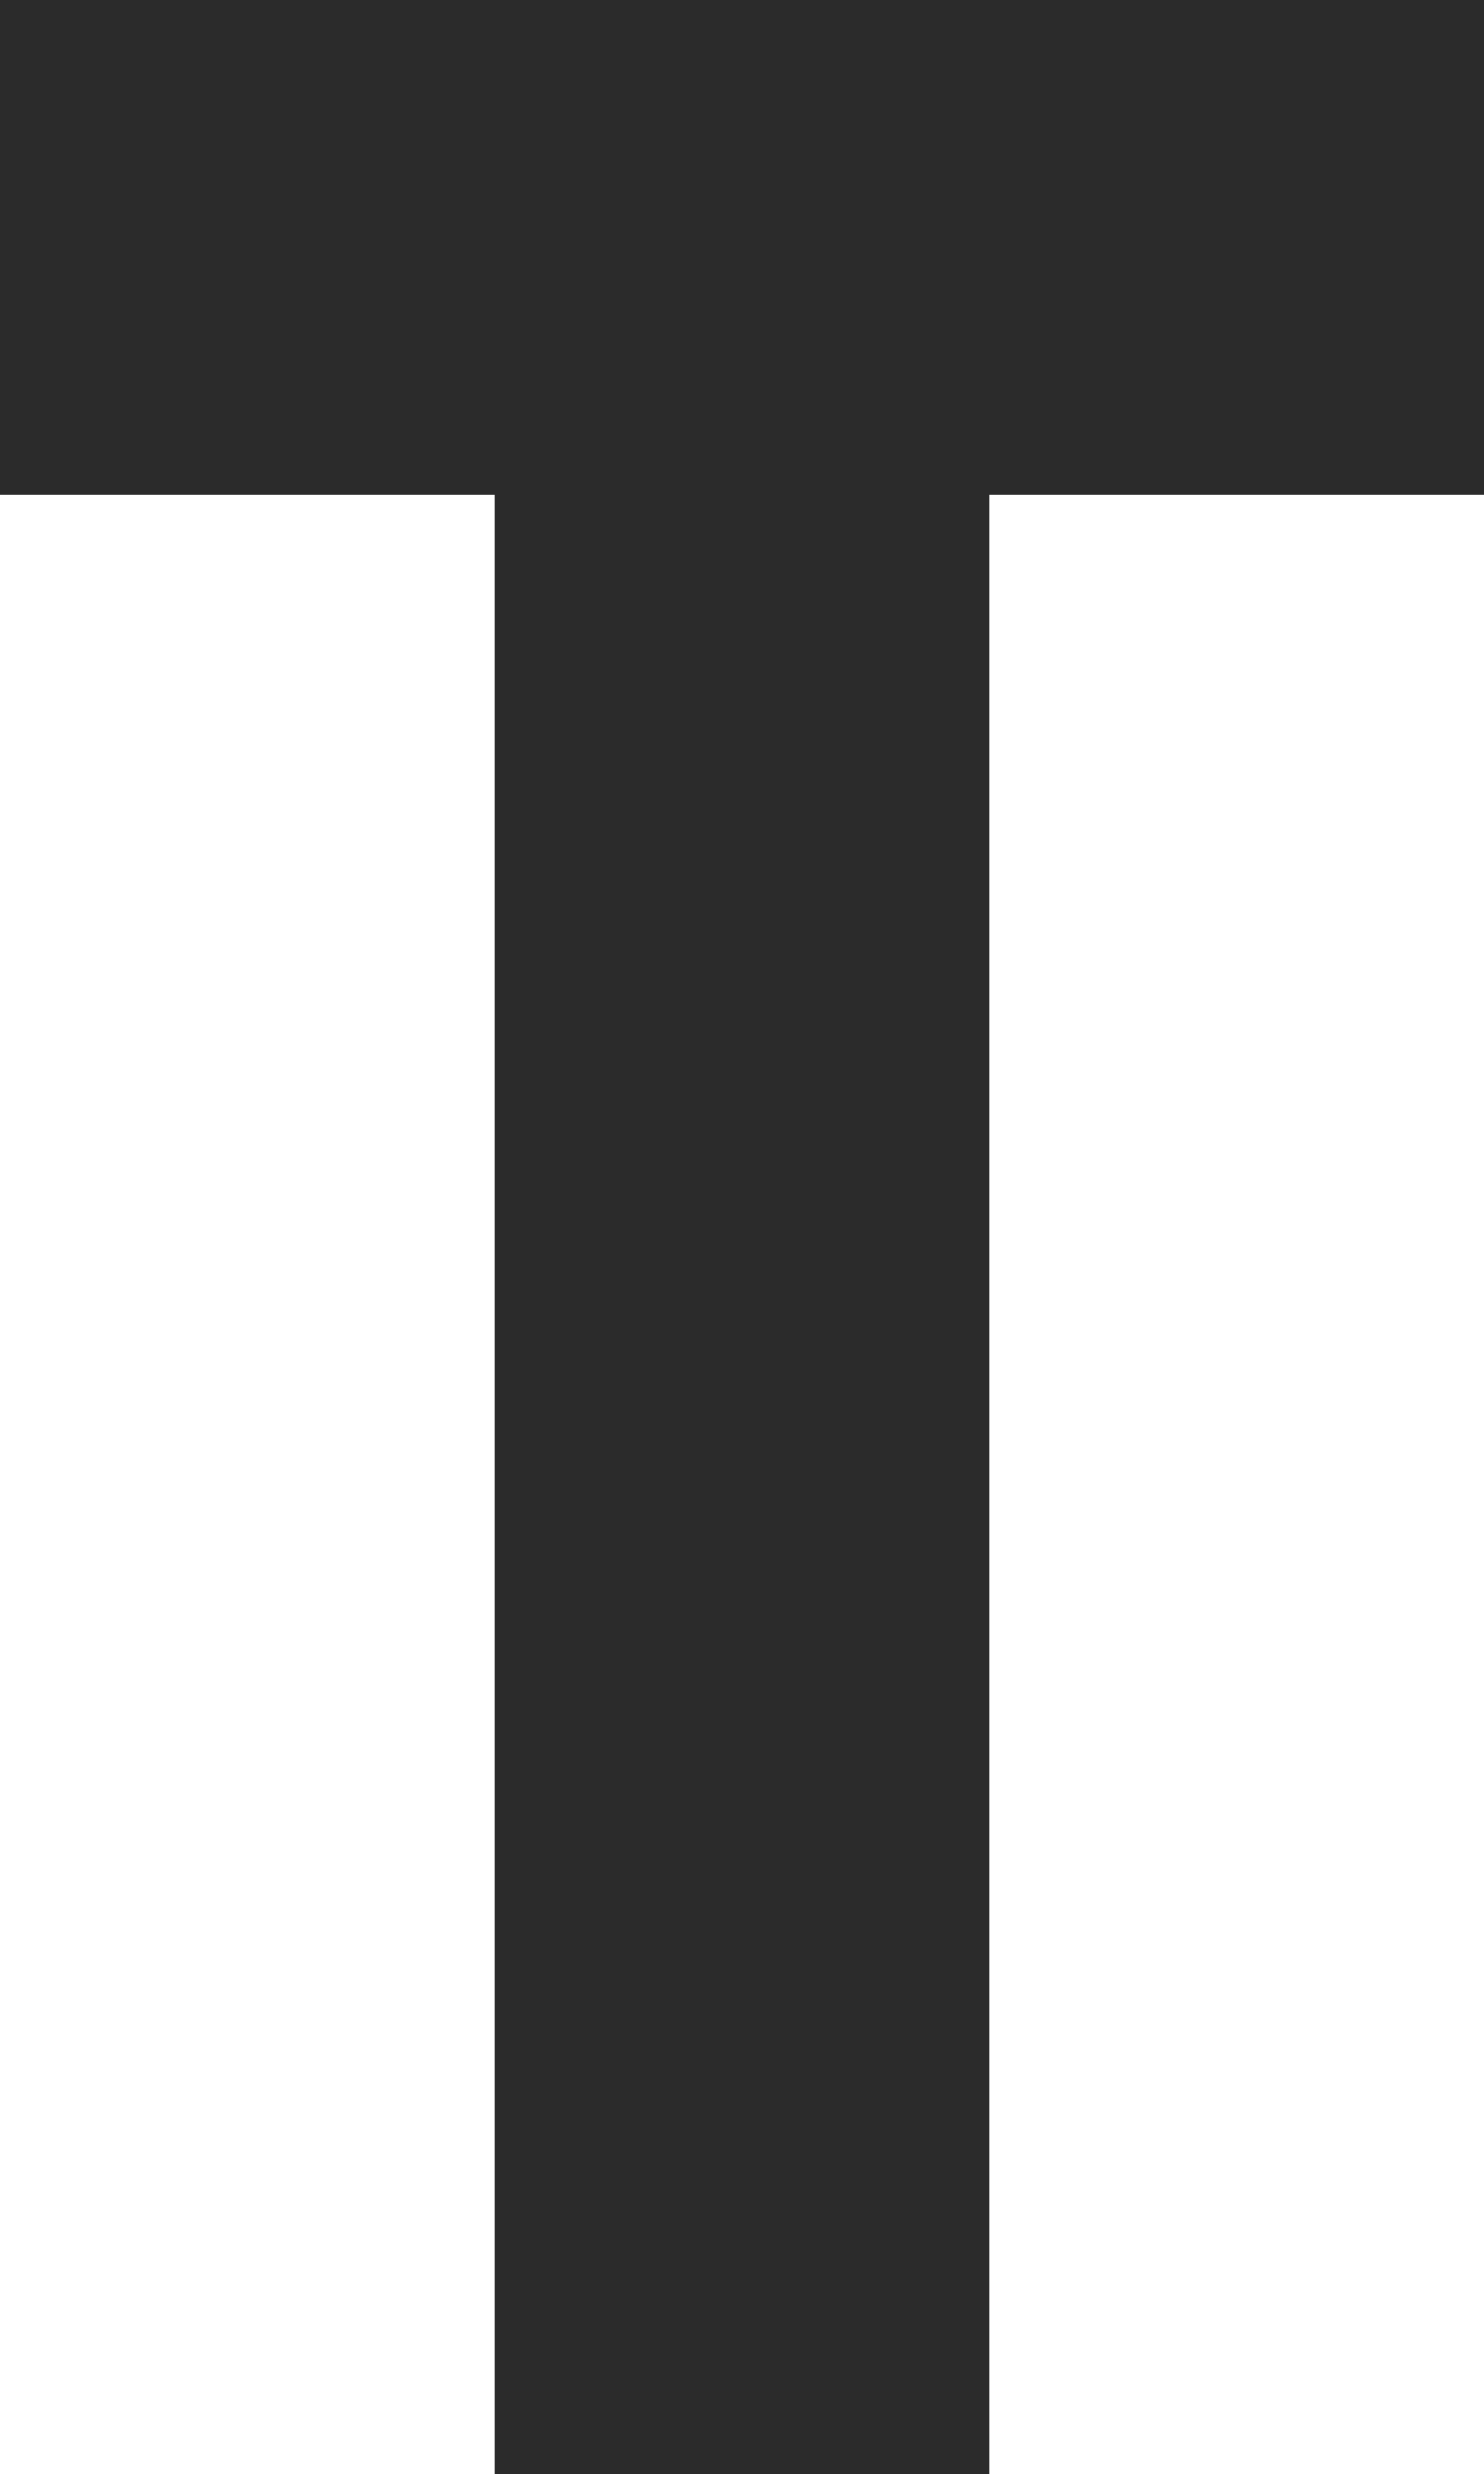
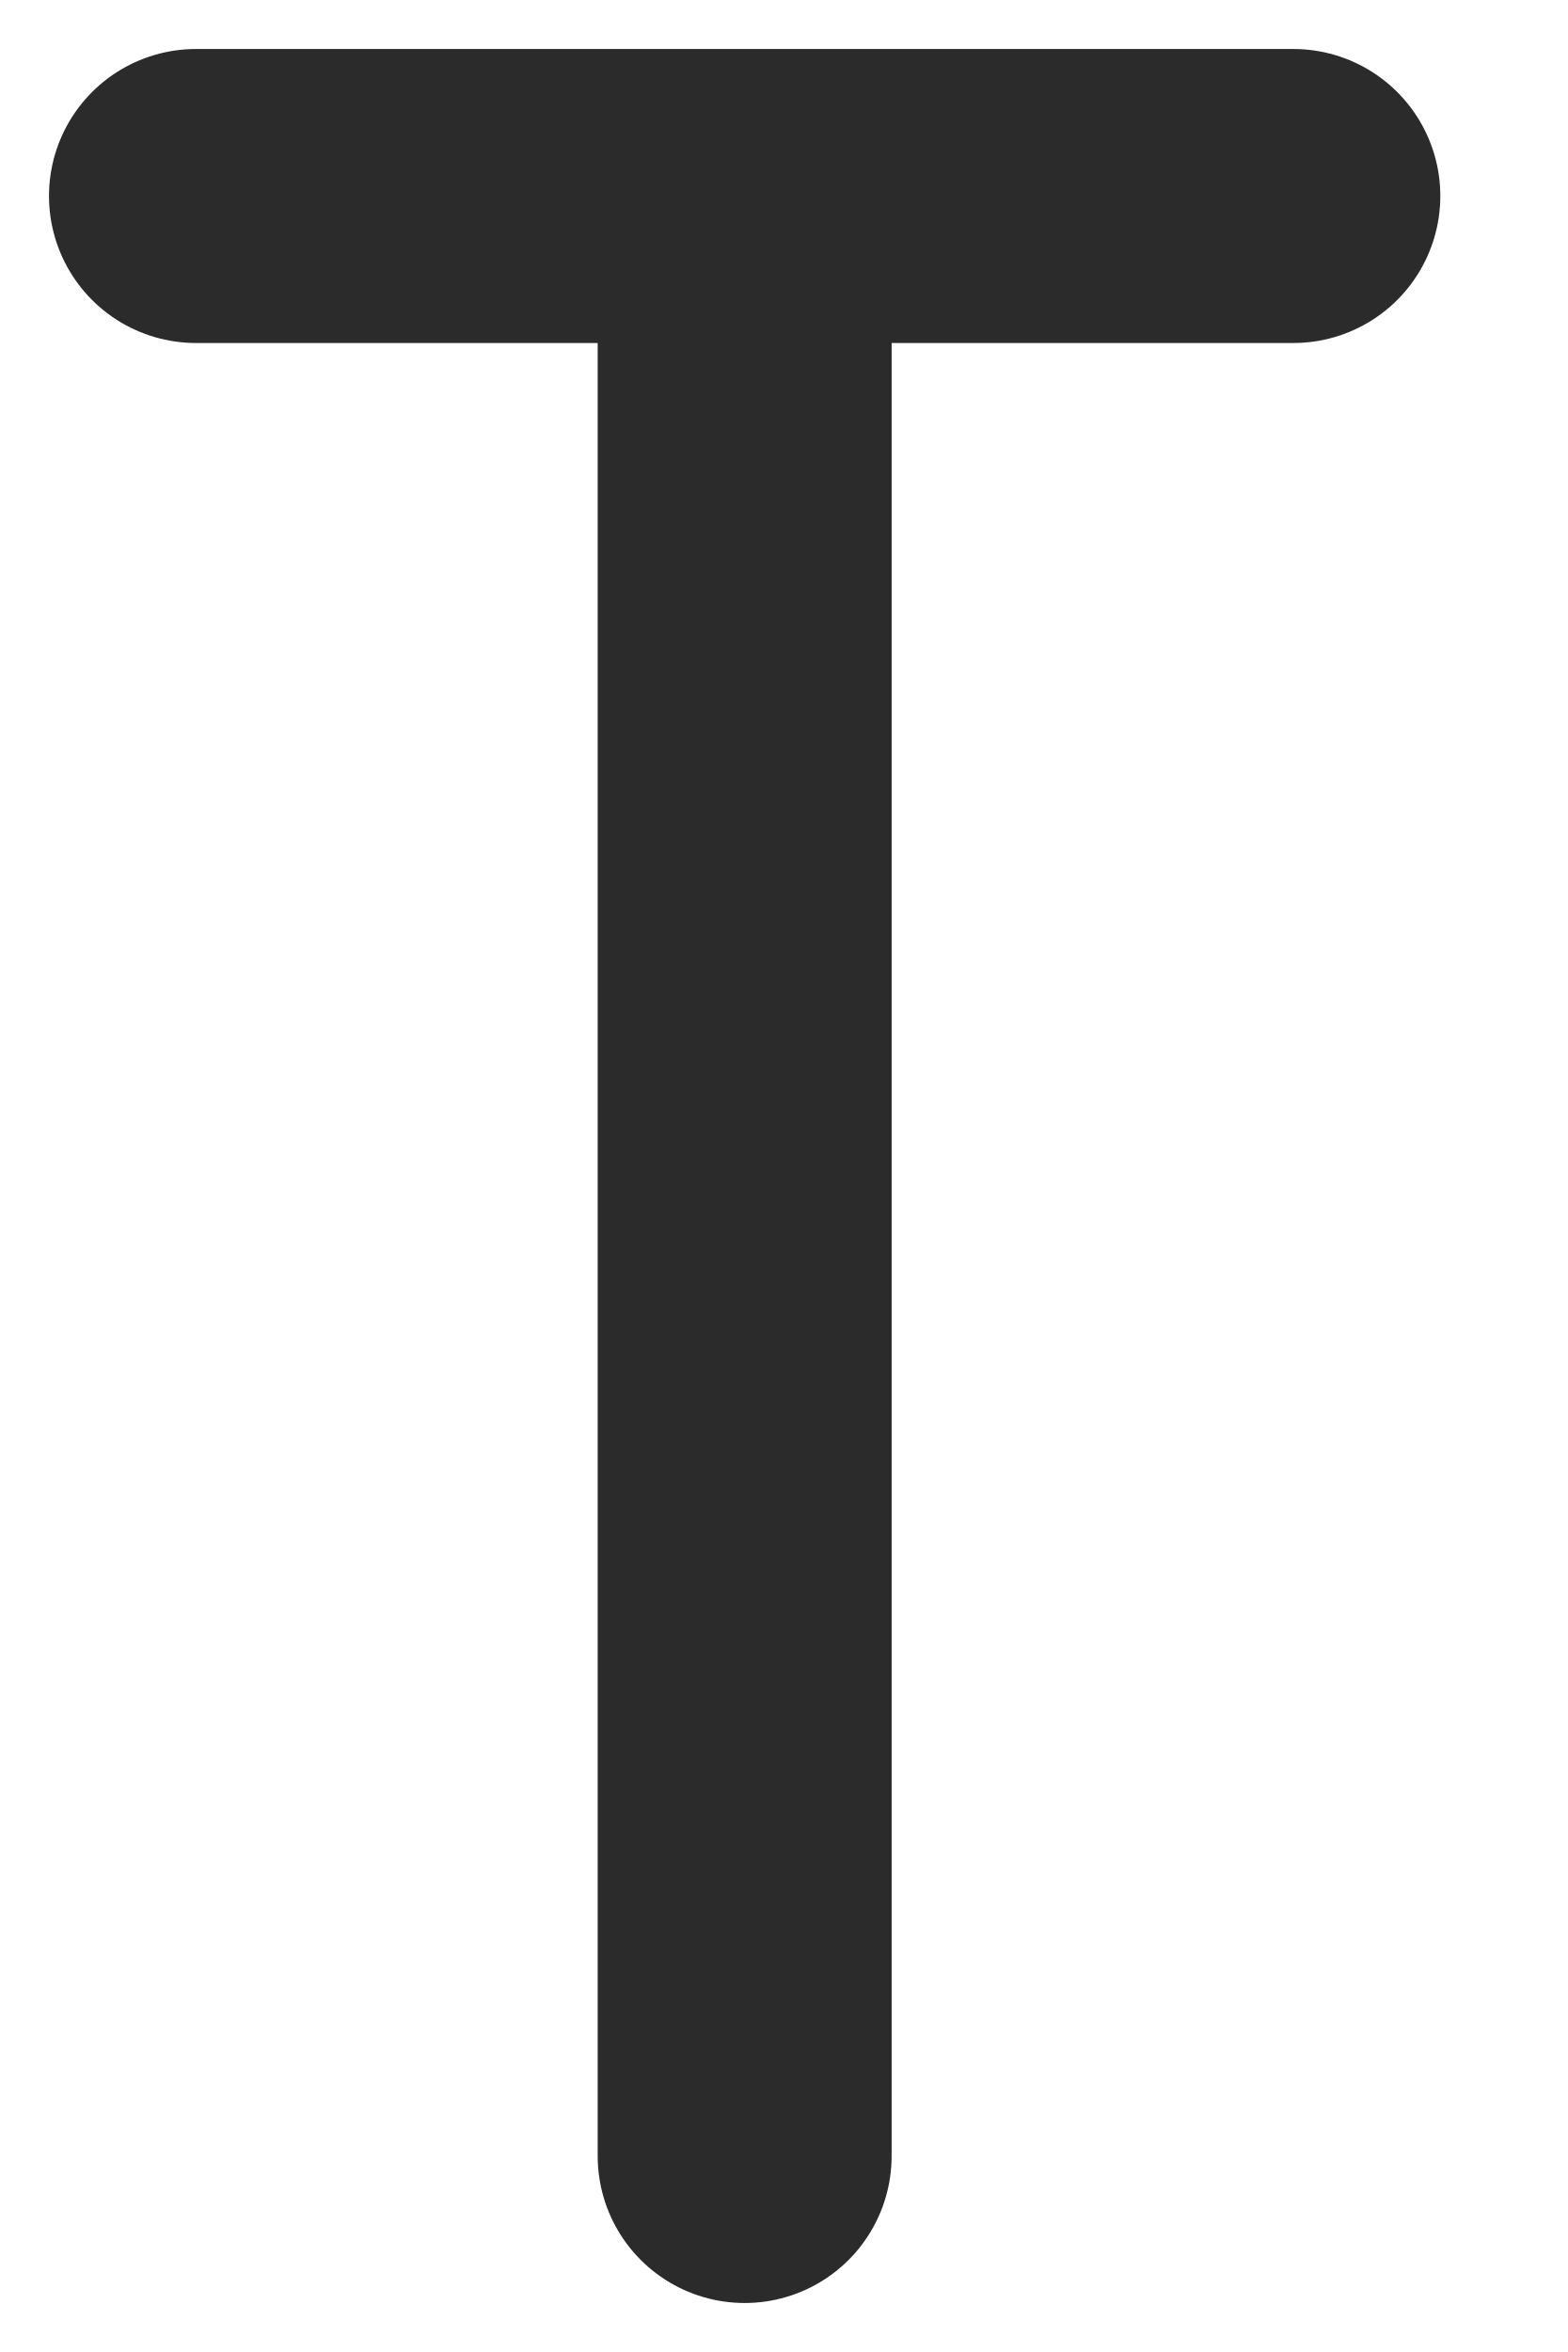
- <svg xmlns="http://www.w3.org/2000/svg" width="12" height="20" viewBox="0 0 12 20">
-   <g fill="#2b2b2b">
-     <rect x="0" y="0" width="4" height="4" />
-     <rect x="4" y="0" width="4" height="4" />
-     <rect x="8" y="0" width="4" height="4" />
-     <rect x="4" y="4" width="4" height="4" />
-     <rect x="4" y="8" width="4" height="4" />
-     <rect x="4" y="12" width="4" height="4" />
-     <rect x="4" y="16" width="4" height="4" />
-   </g>
+ <svg xmlns="http://www.w3.org/2000/svg" width="16" height="24" viewBox="-1 -1 8 12">
+   <path d="M0 0 H5.6 M2.8 0 V10" fill="none" stroke="#2b2b2b" stroke-width="1.5" stroke-linecap="round" stroke-linejoin="round" />
</svg>
